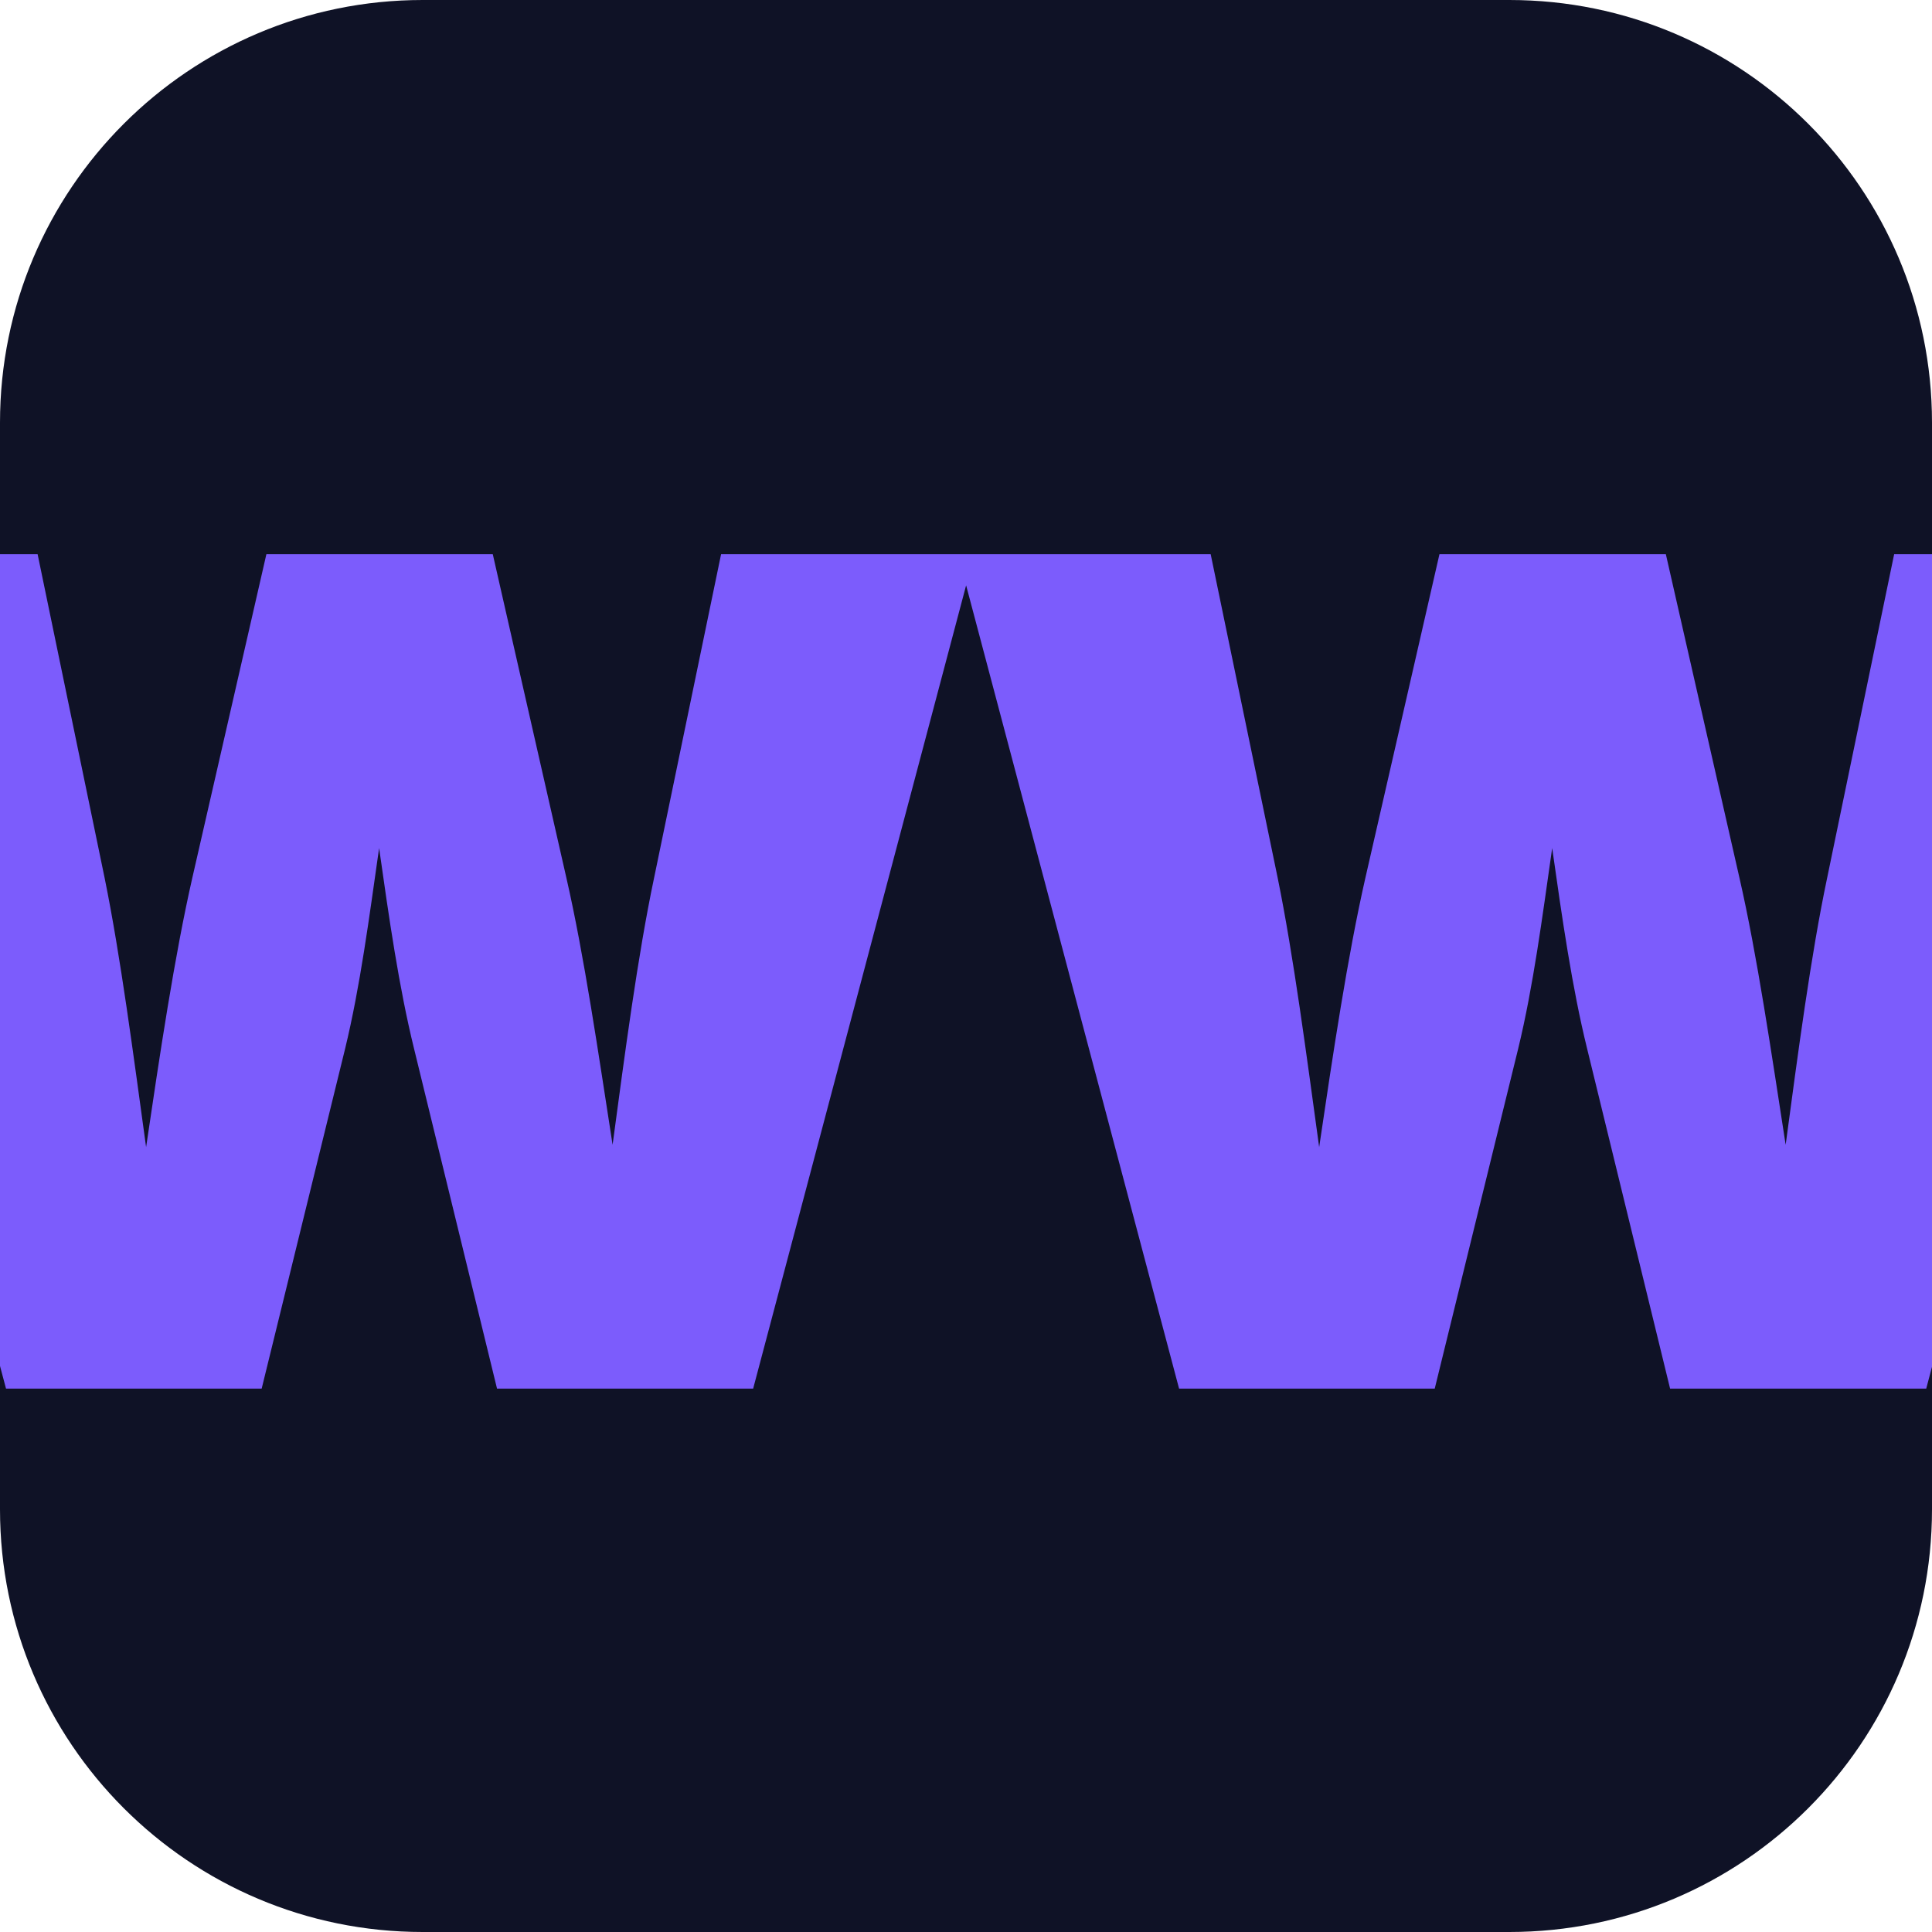
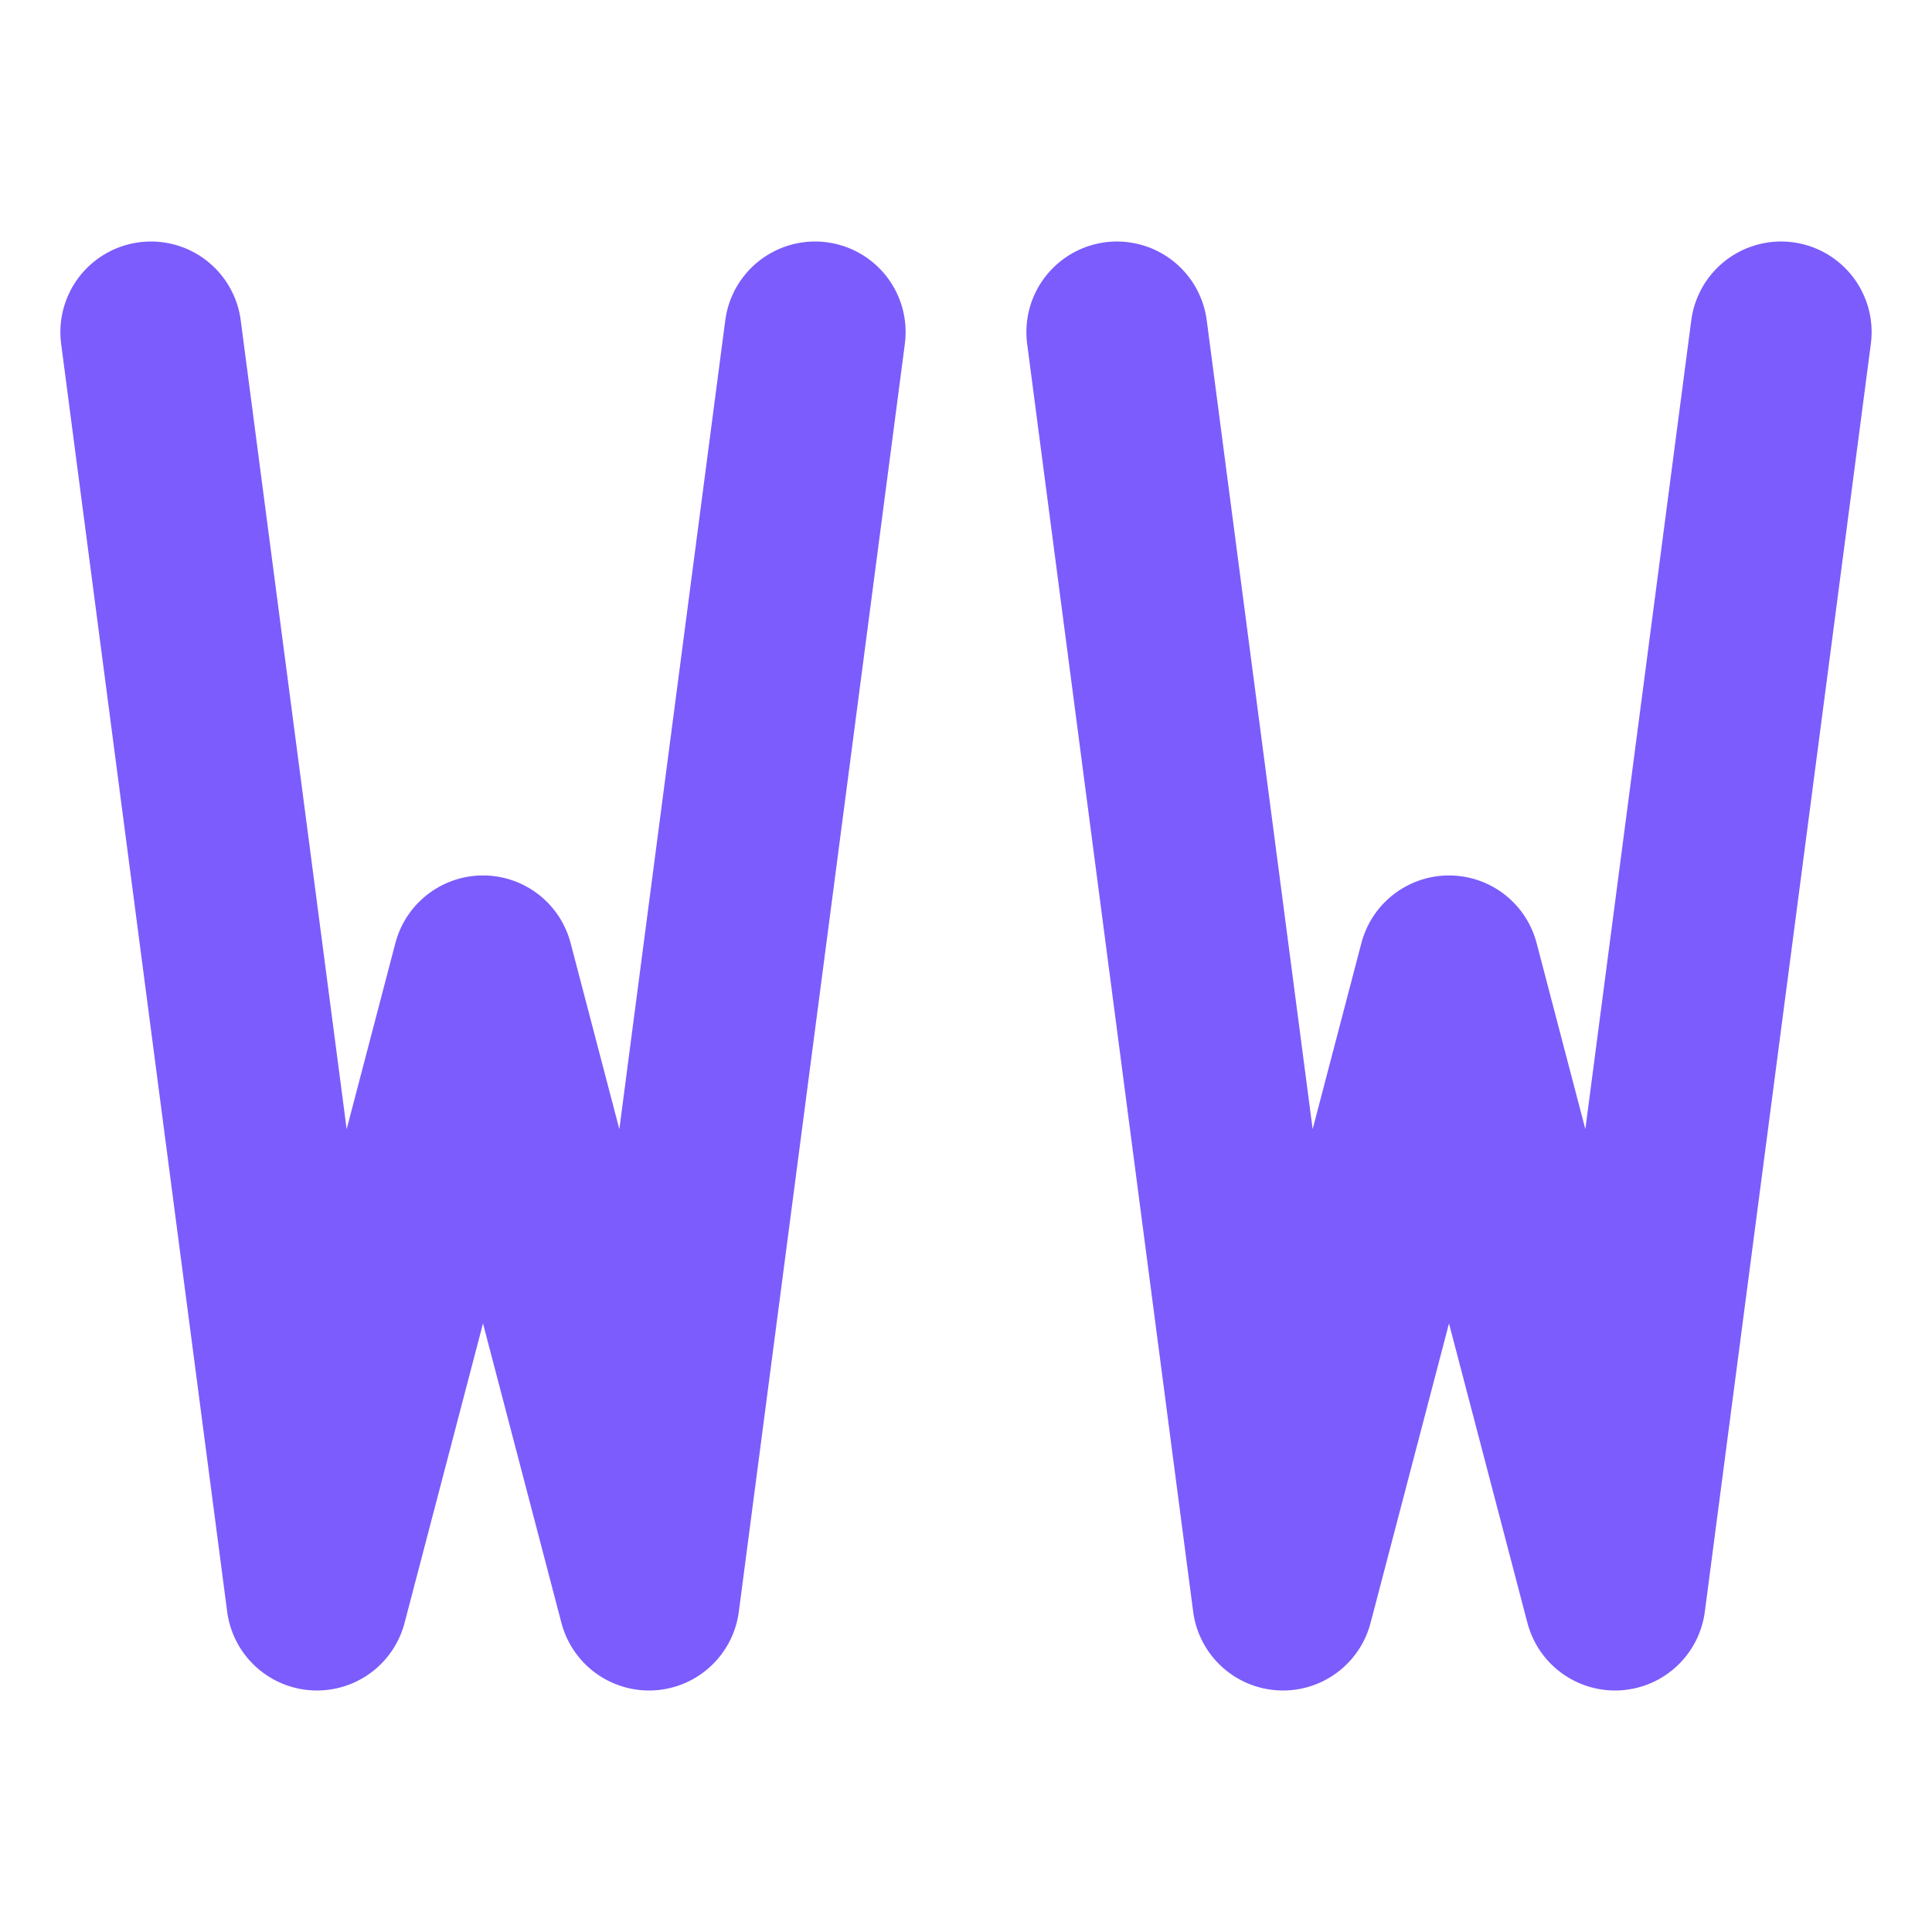
<svg xmlns="http://www.w3.org/2000/svg" viewBox="0 0 64 64">
-   <rect width="64" height="64" rx="14" fill="#0f1226" />
-   <text x="32" y="46" text-anchor="middle" font-family="system-ui, -apple-system, BlinkMacSystemFont, 'Inter', sans-serif" font-size="38" font-weight="900" fill="#7c5cfc" letter-spacing="-3">WW</text>
+   <g fill="none" stroke="#7c5cfc" stroke-width="6" stroke-linecap="round" stroke-linejoin="round">
+     <polyline points="5,11  10.5,53  16,32  21.5,53  27,11" />
+     <polyline points="37,11 42.5,53  48,32  53.5,53  59,11" />
+   </g>
</svg>
